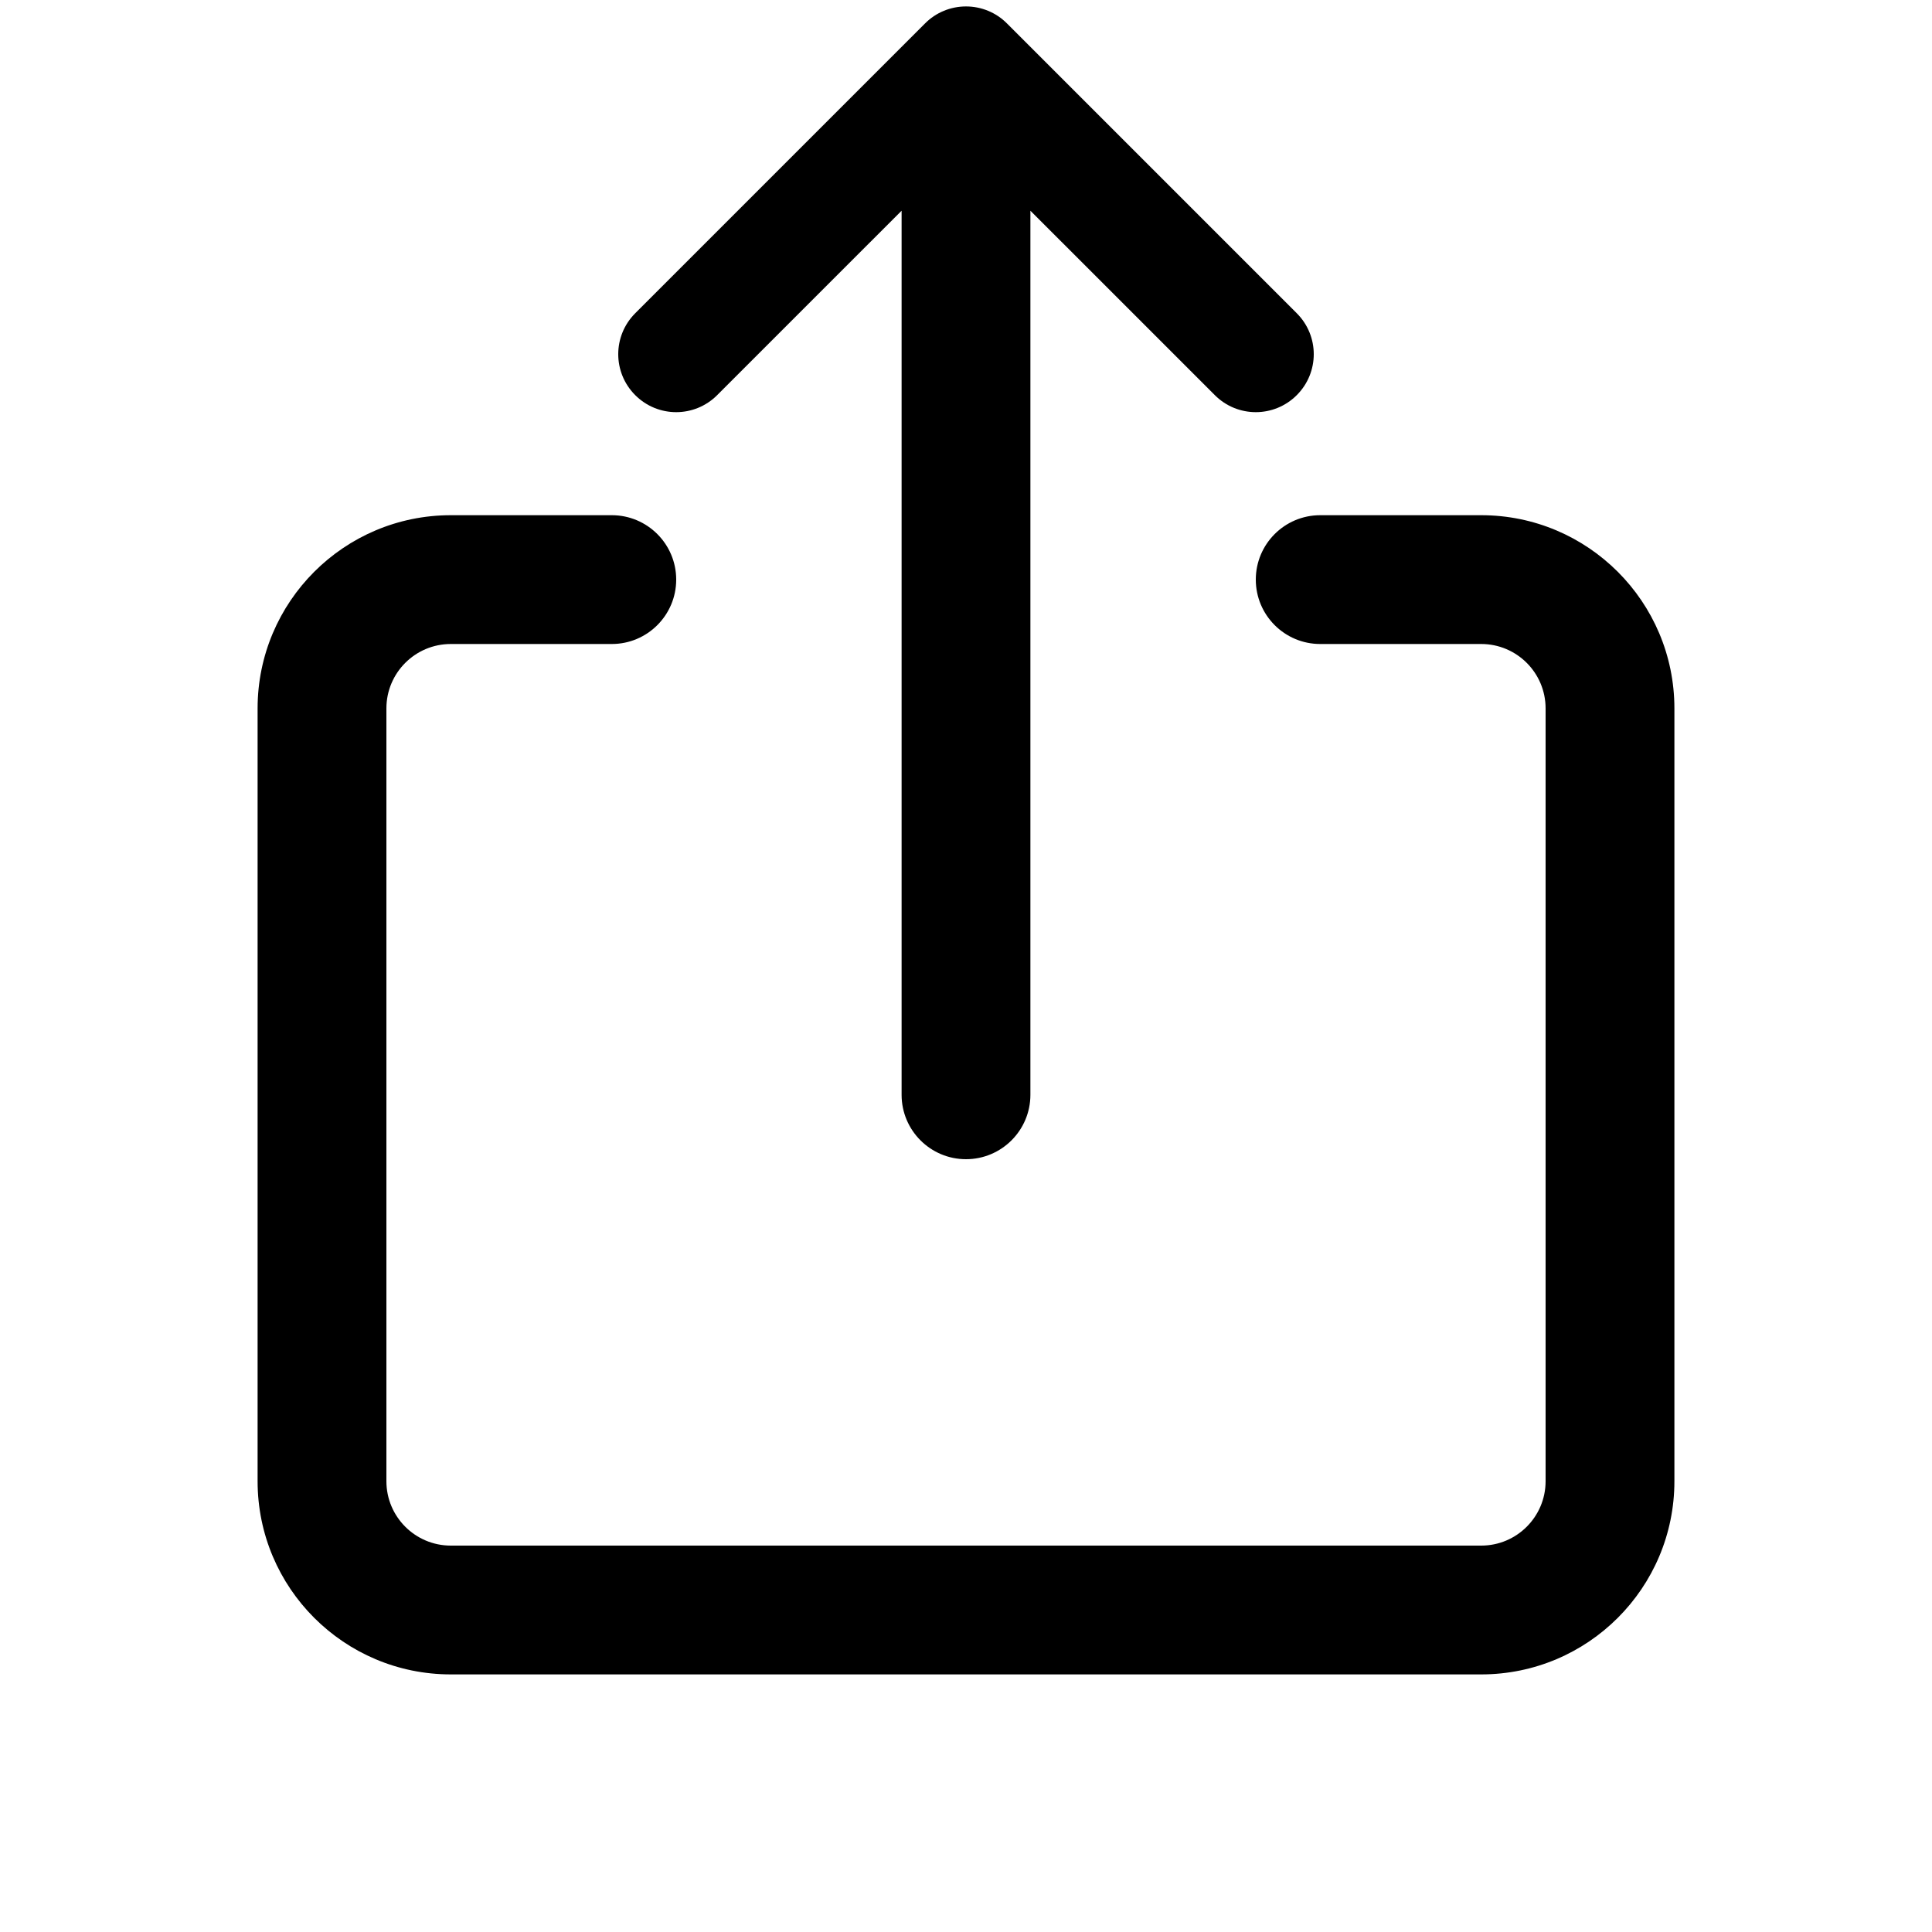
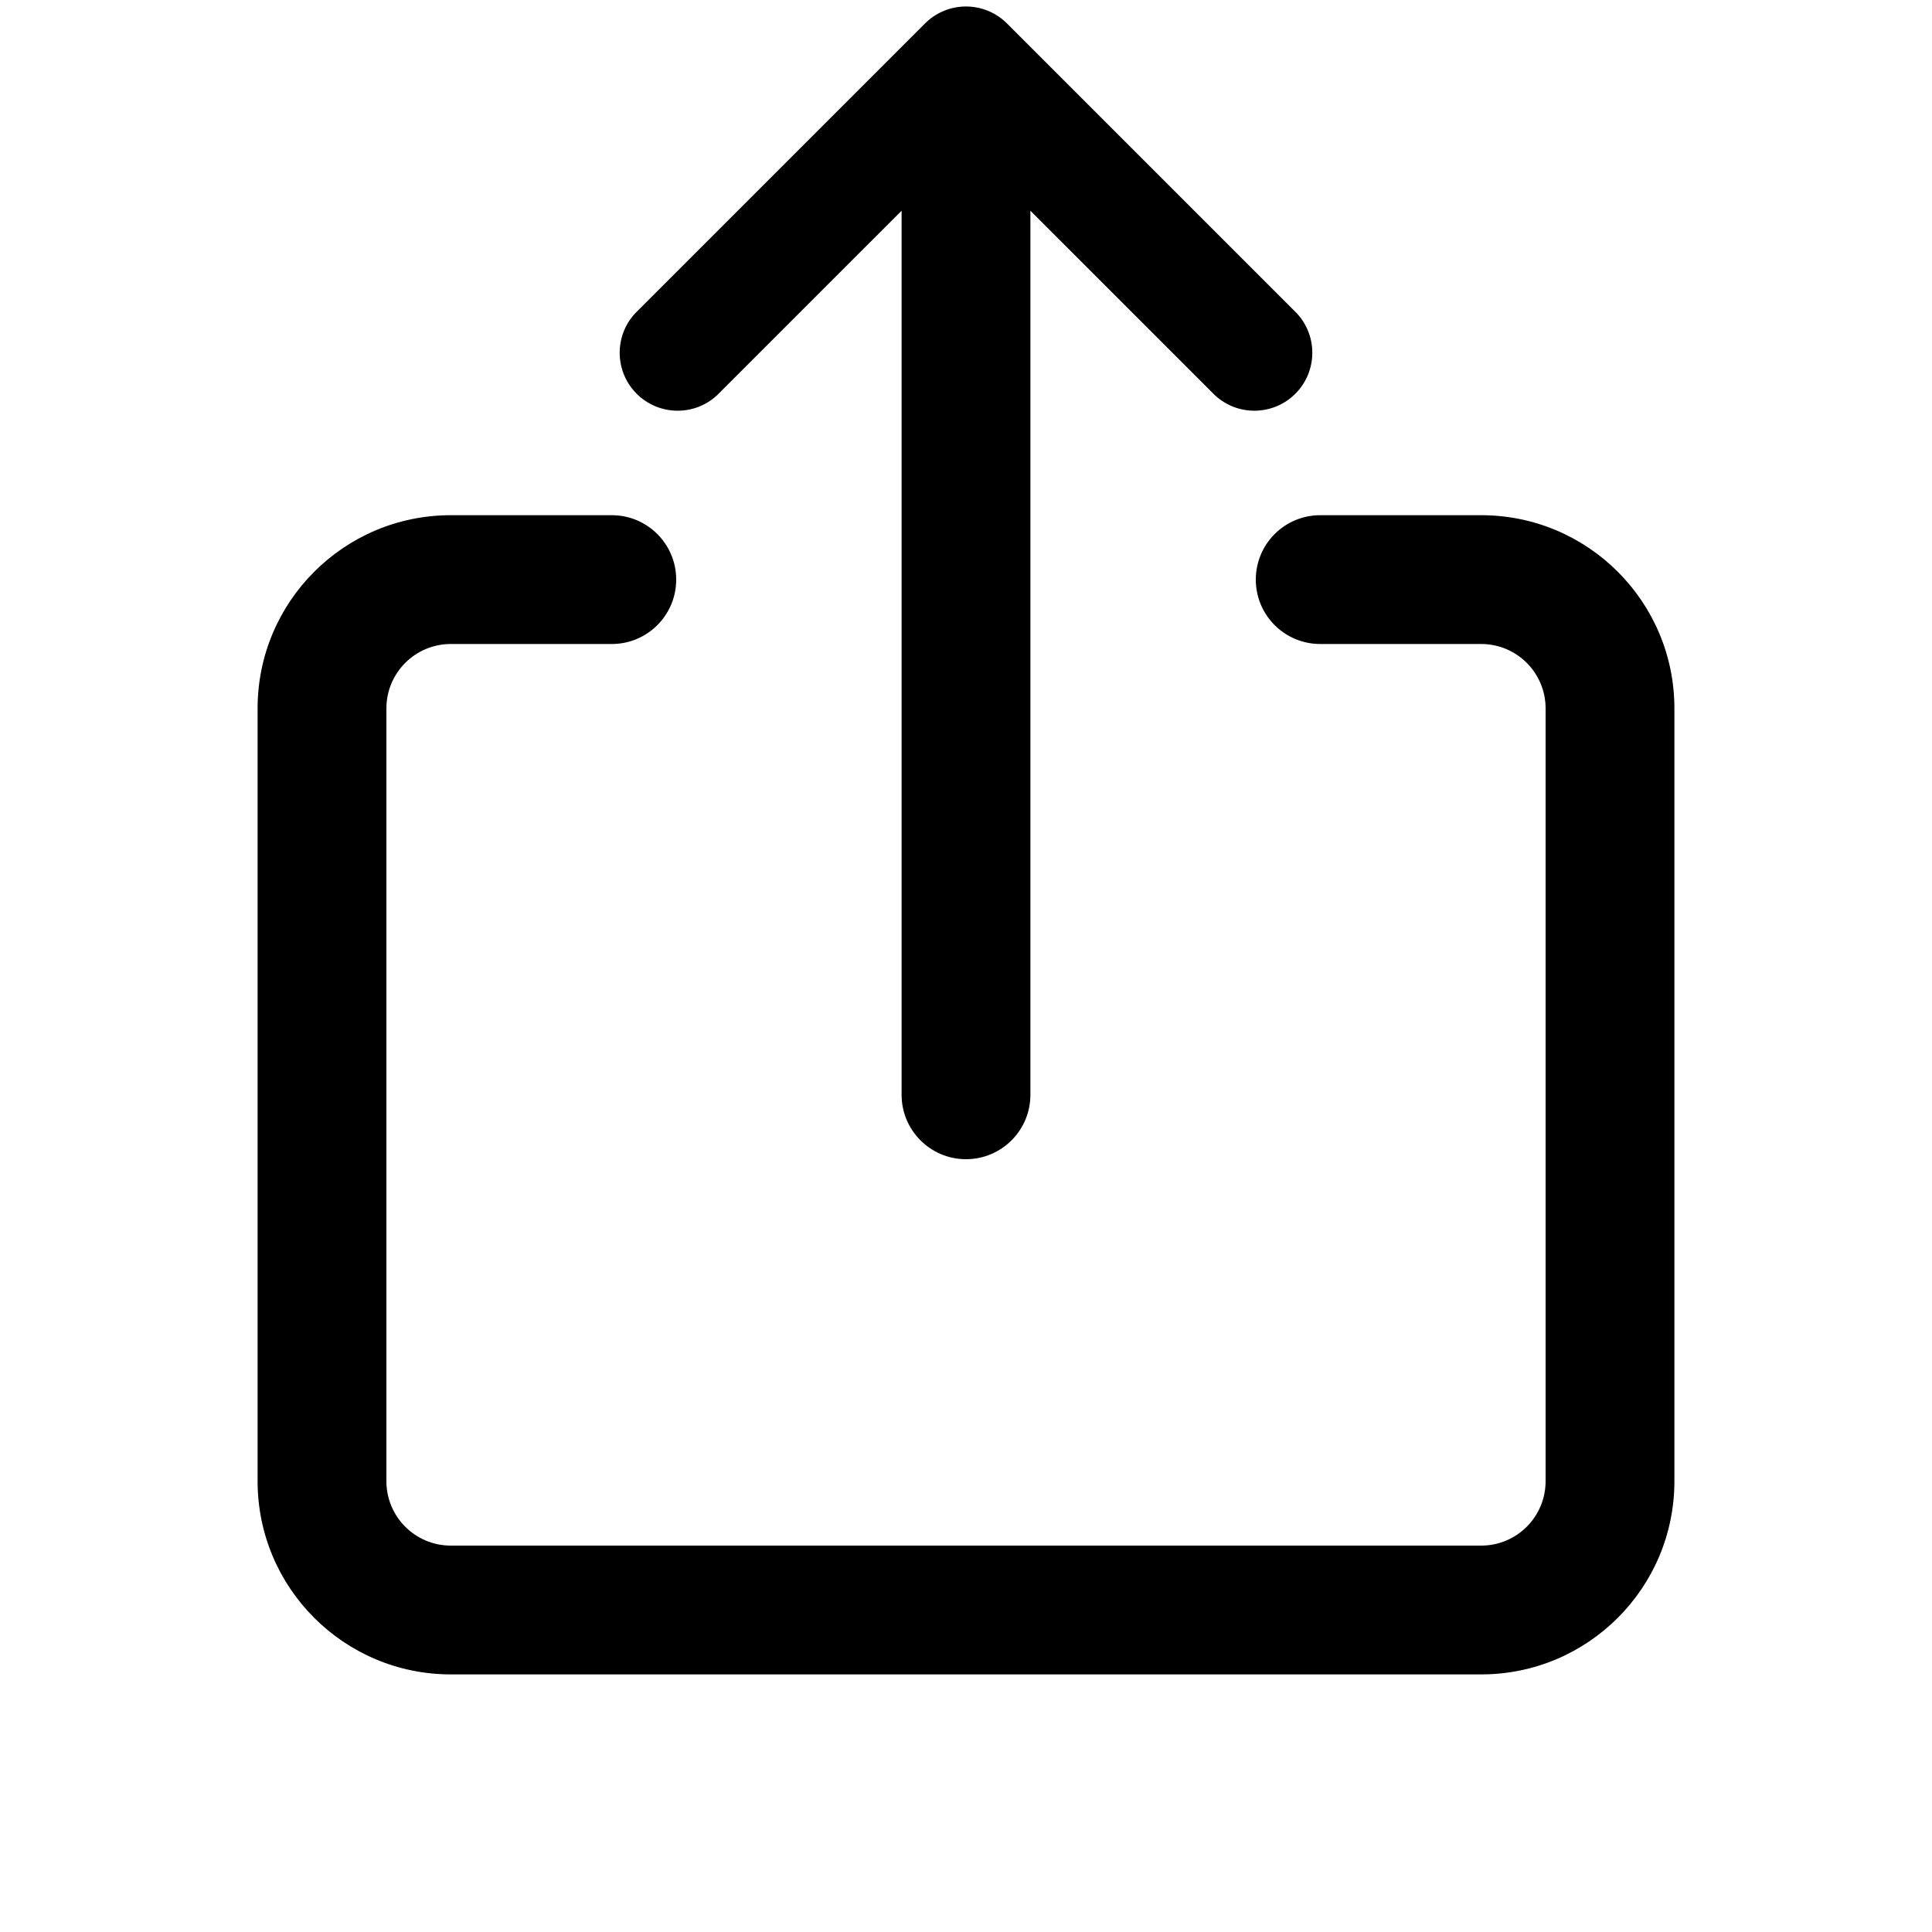
- <svg xmlns="http://www.w3.org/2000/svg" aria-hidden="true" viewBox="0 0 15 15" fill="none">
-   <path d="M3.5 5C3.224 5 3 5.224 3 5.5L3 11.5C3 11.776 3.224 12 3.5 12L11.5 12C11.776 12 12 11.776 12 11.5L12 5.5C12 5.224 11.776 5 11.5 5L10.25 5C9.974 5 9.75 4.776 9.75 4.5C9.75 4.224 9.974 4 10.25 4L11.5 4C12.328 4 13 4.672 13 5.5L13 11.5C13 12.329 12.328 13 11.5 13L3.5 13C2.672 13 2 12.329 2 11.5L2 5.5C2 4.672 2.672 4 3.5 4L4.75 4C5.026 4 5.25 4.224 5.25 4.5C5.25 4.776 5.026 5 4.75 5L3.5 5ZM7 1.636L5.568 3.068C5.392 3.244 5.108 3.244 4.932 3.068C4.756 2.892 4.756 2.608 4.932 2.432L7.182 0.182C7.266 0.097 7.381 0.05 7.5 0.05C7.619 0.05 7.734 0.097 7.818 0.182L10.068 2.432C10.244 2.608 10.244 2.892 10.068 3.068C9.892 3.244 9.608 3.244 9.432 3.068L8 1.636L8 8.5C8 8.776 7.776 9 7.5 9C7.224 9 7 8.776 7 8.5L7 1.636Z" fill="currentColor" fill-rule="evenodd" clip-rule="evenodd" />
+ <svg xmlns="http://www.w3.org/2000/svg" fill="none" aria-hidden="true" viewBox="0 0 15 15">
+   <path fill="currentColor" fill-rule="evenodd" d="M3.5 5a.5.5 0 0 0-.5.5v6a.5.5 0 0 0 .5.5h8a.5.5 0 0 0 .5-.5v-6a.5.5 0 0 0-.5-.5h-1.25a.5.5 0 0 1 0-1h1.25A1.5 1.5 0 0 1 13 5.5v6a1.5 1.5 0 0 1-1.5 1.5h-8A1.5 1.5 0 0 1 2 11.5v-6A1.5 1.5 0 0 1 3.5 4h1.25a.5.5 0 0 1 0 1zM7 1.636 5.568 3.068a.45.45 0 0 1-.636-.636l2.25-2.25a.45.45 0 0 1 .636 0l2.25 2.25a.45.45 0 0 1-.636.636L8 1.636V8.5a.5.5 0 0 1-1 0z" clip-rule="evenodd" />
</svg>
